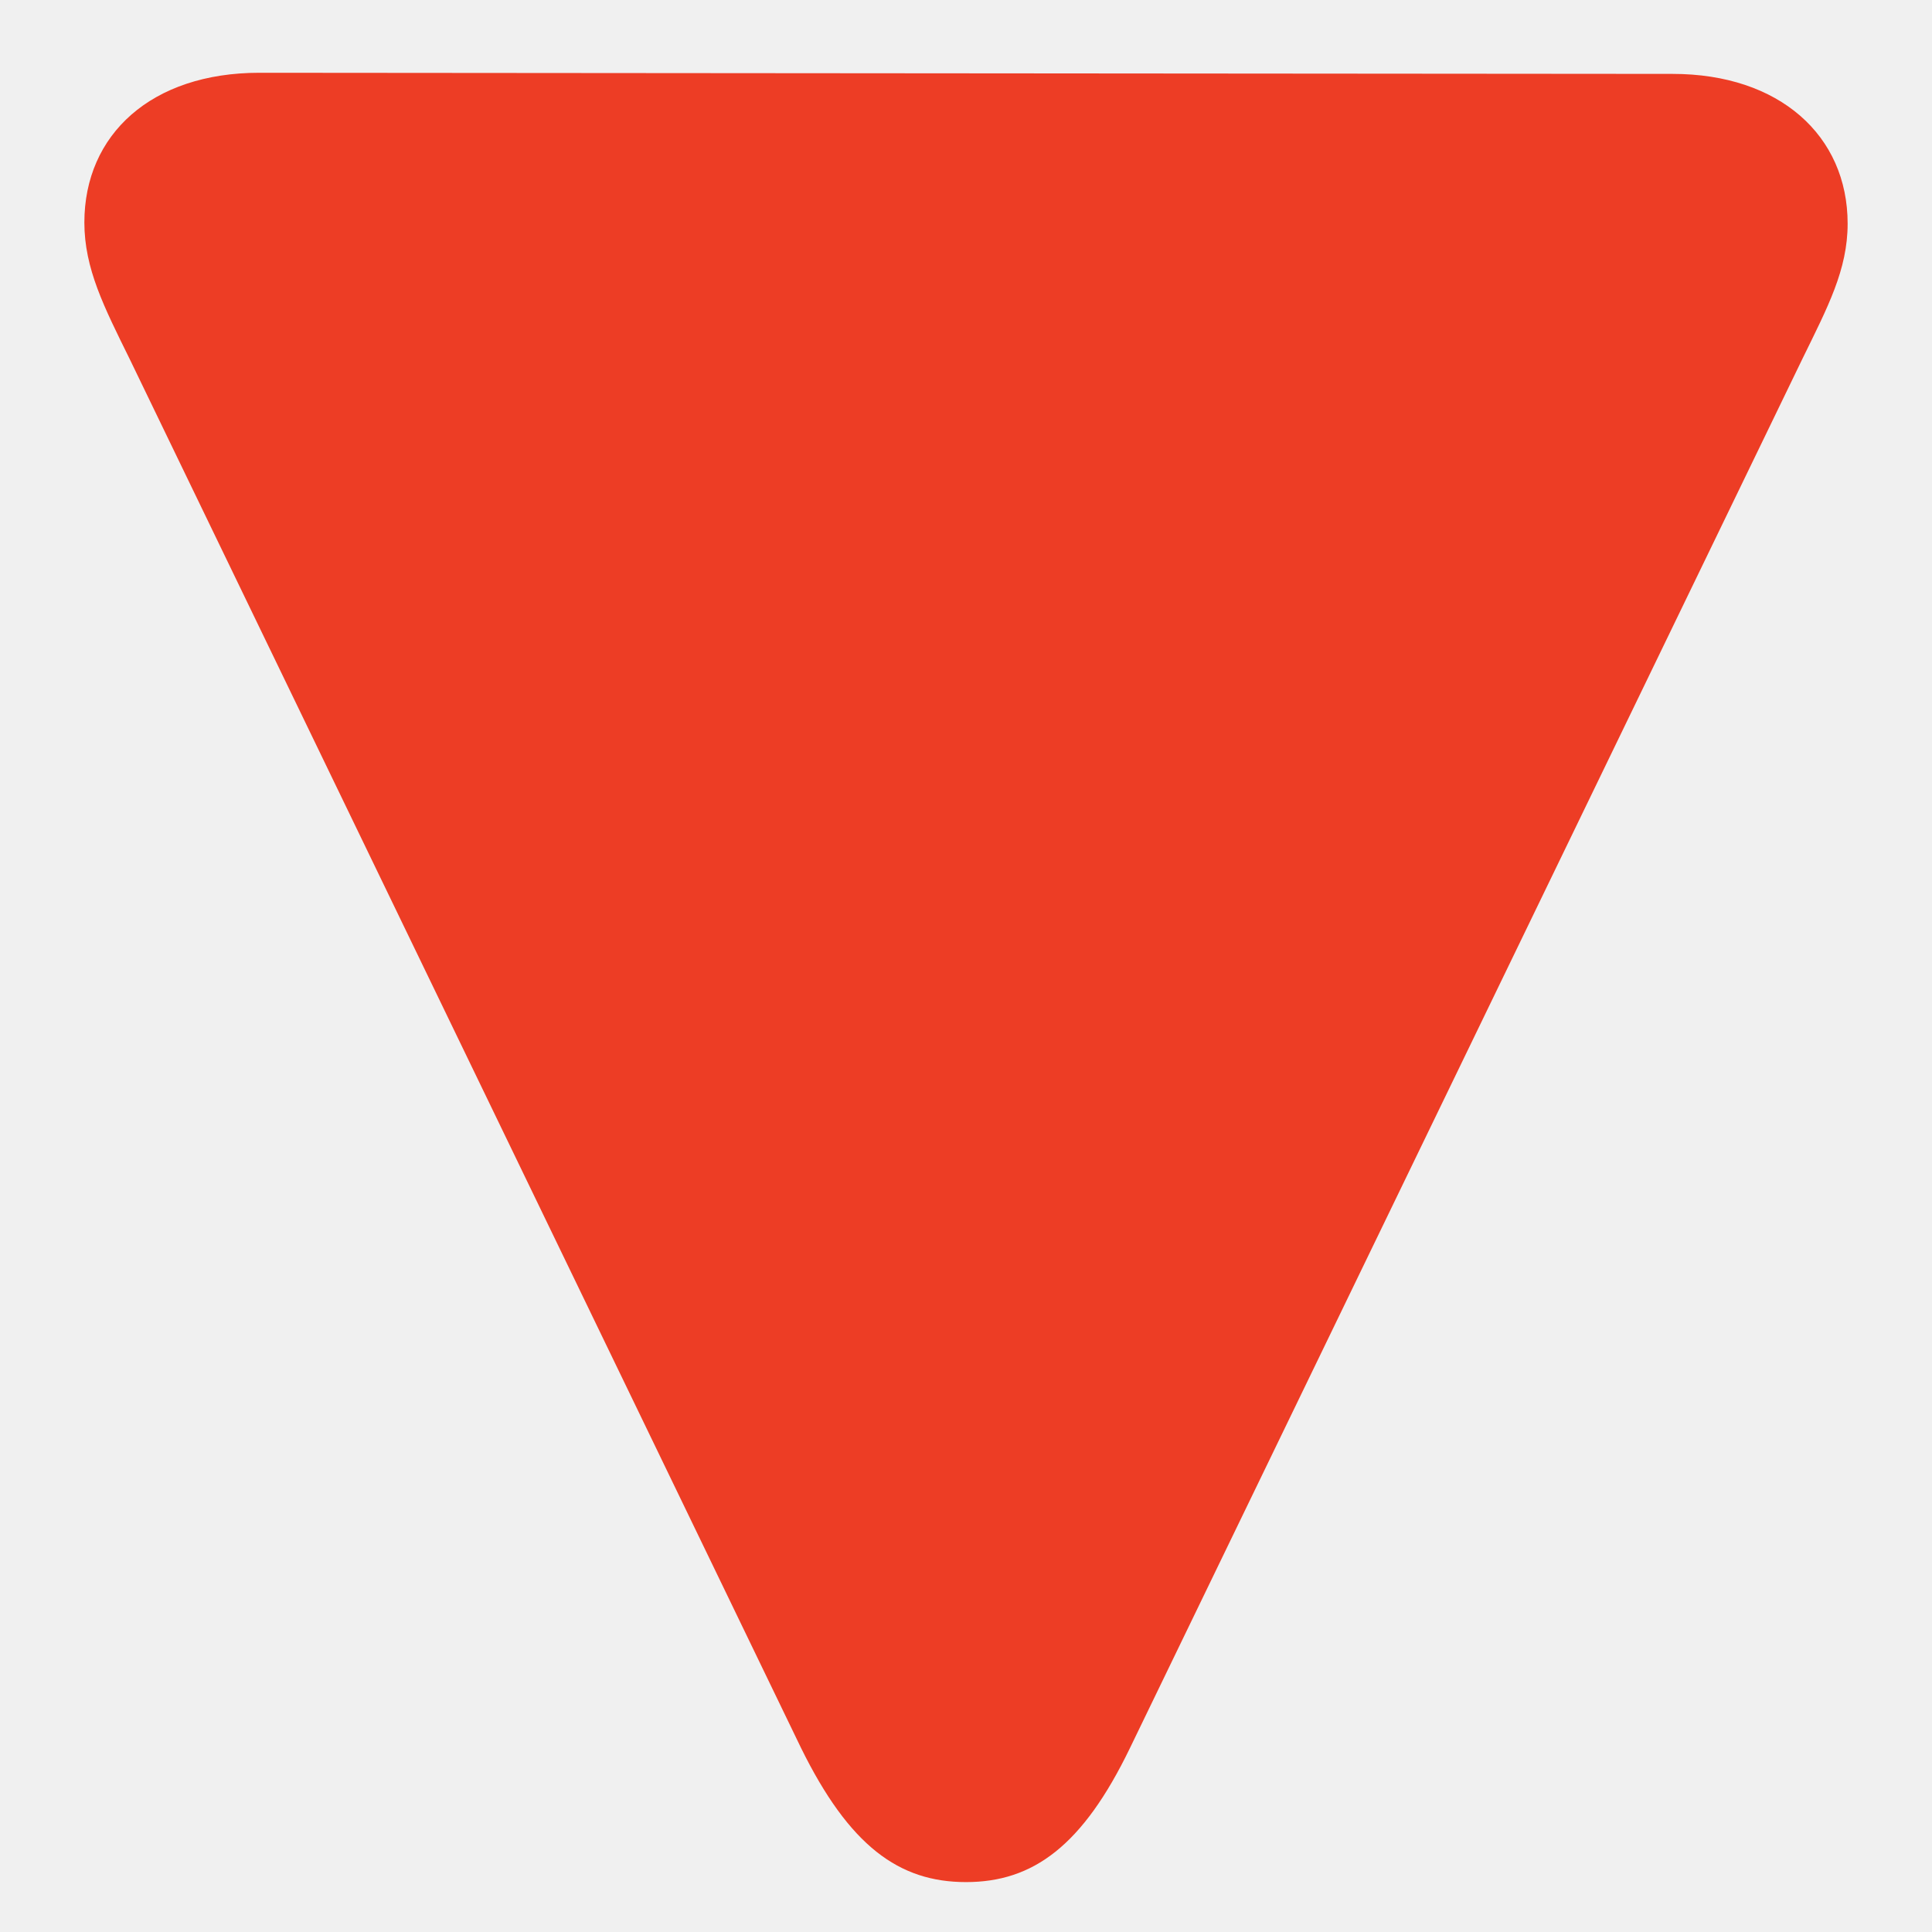
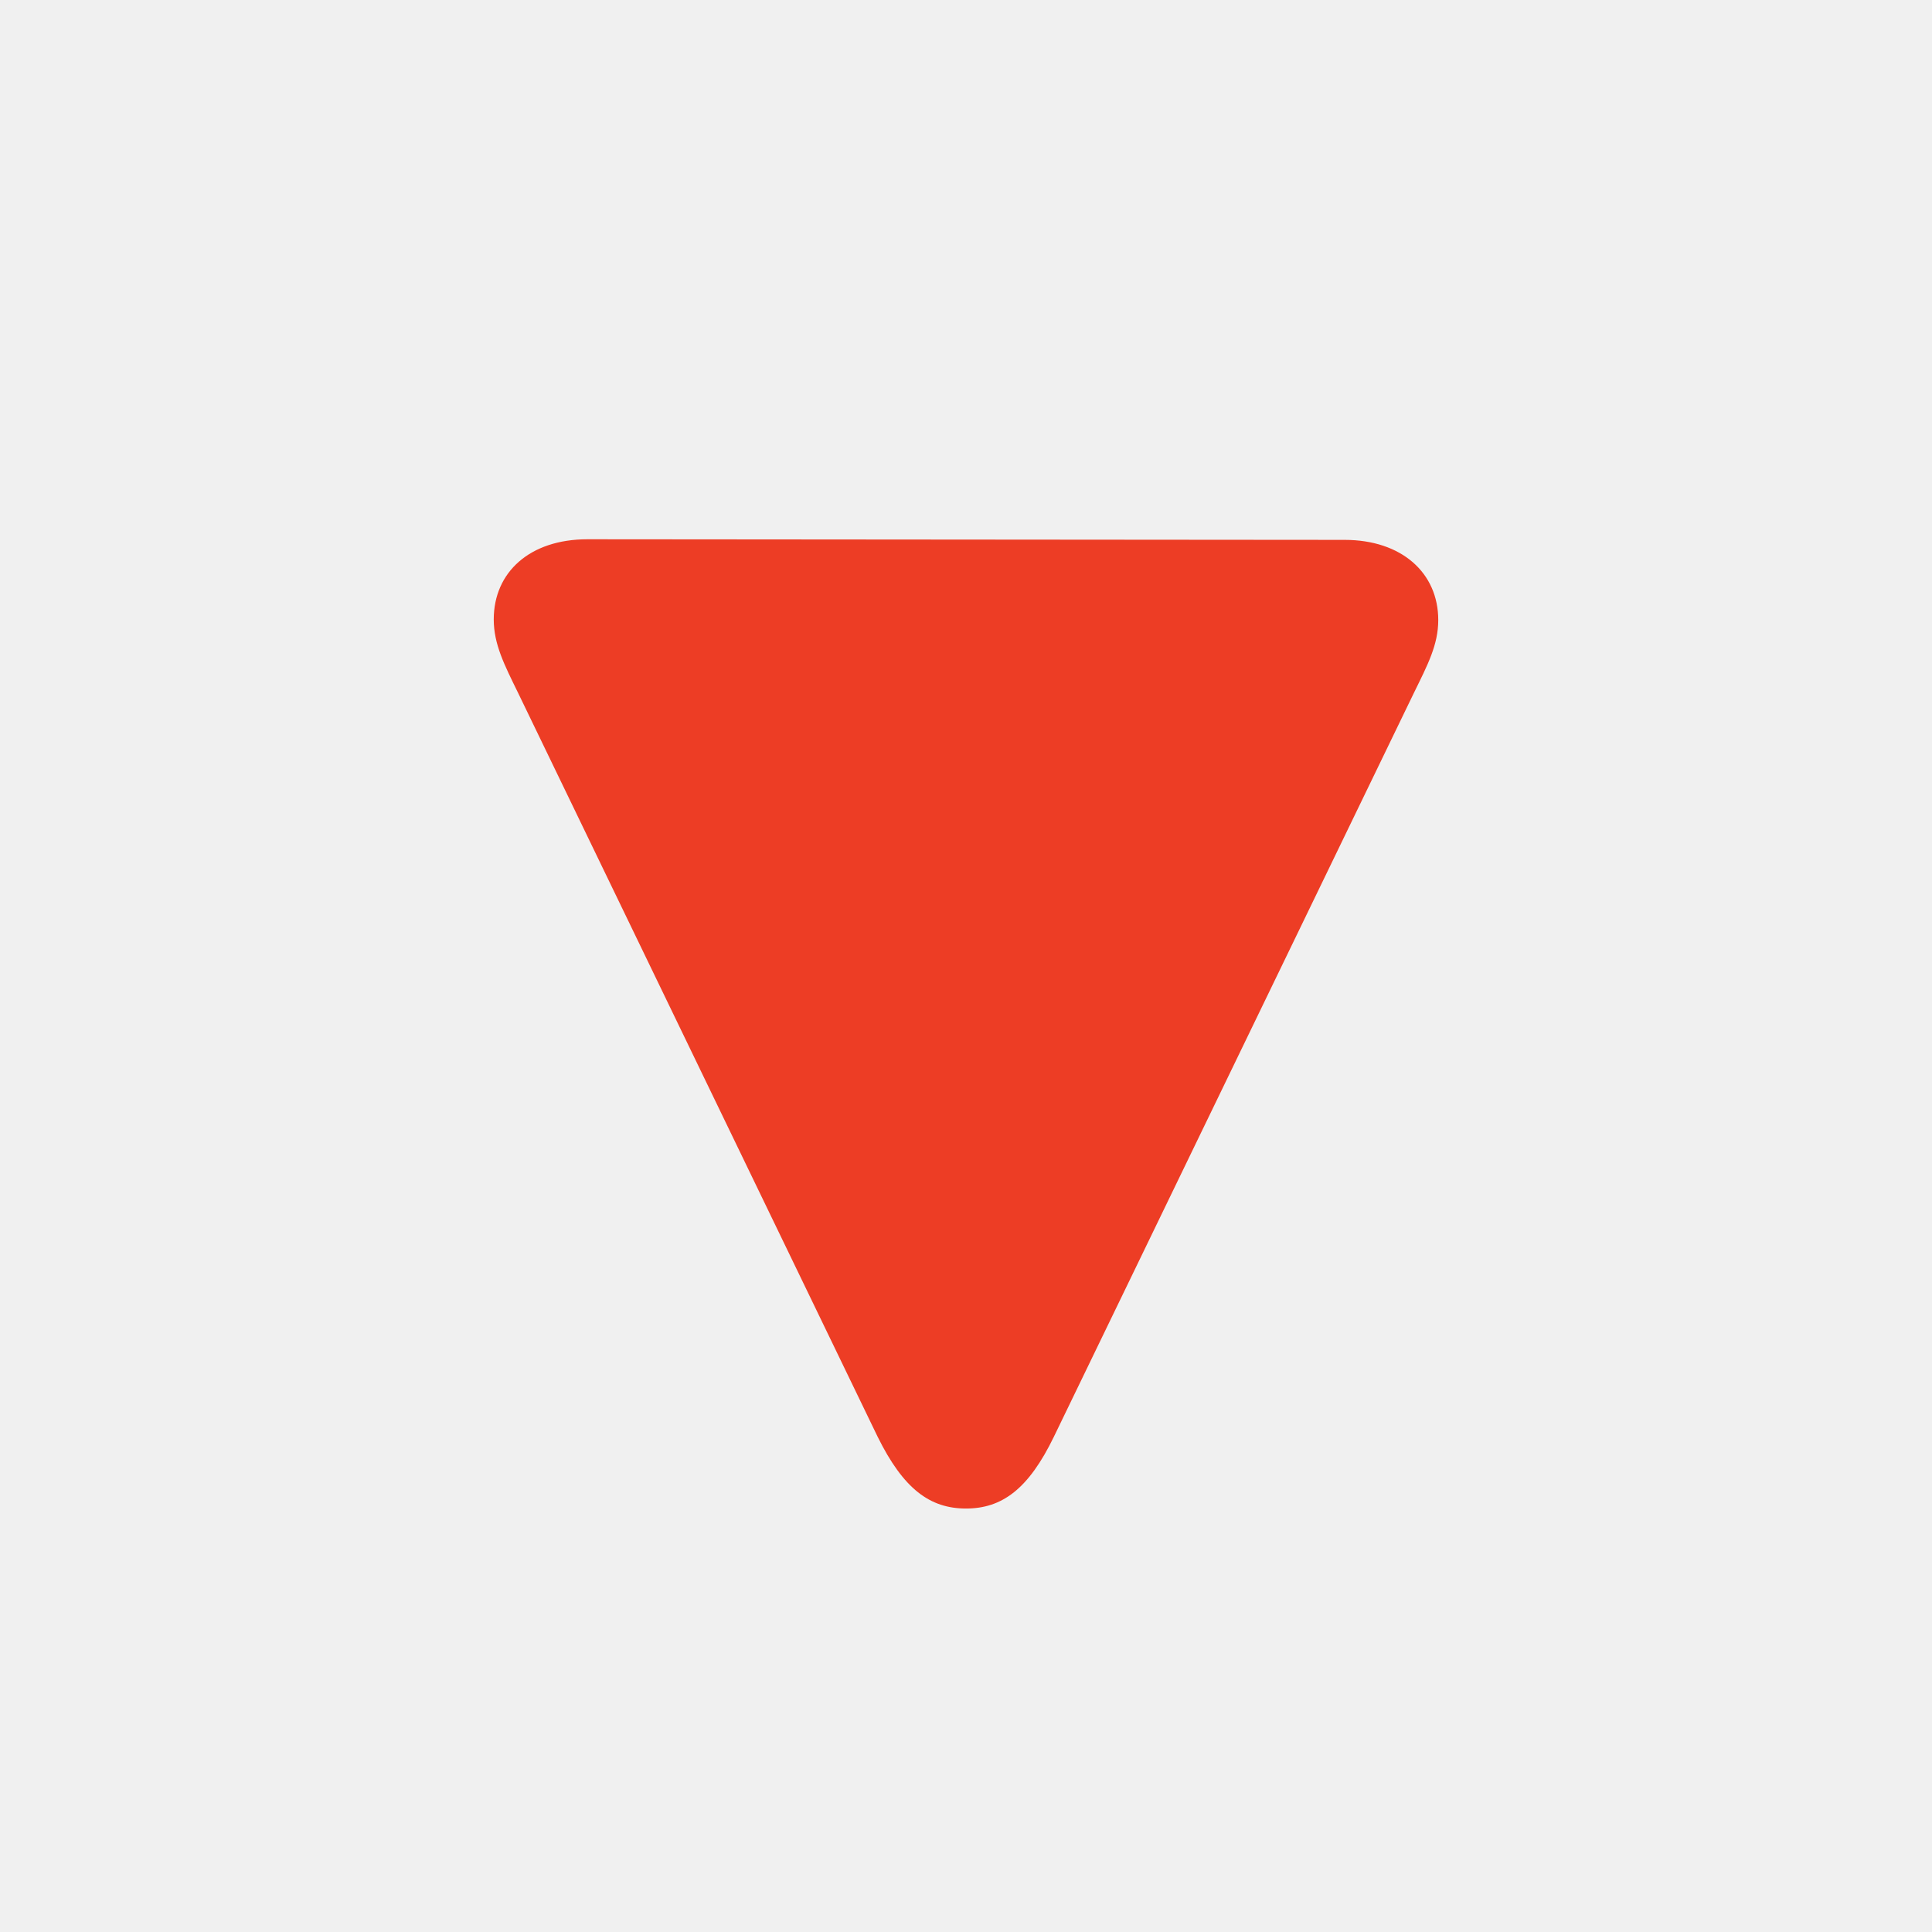
- <svg xmlns="http://www.w3.org/2000/svg" width="12" height="12" viewBox="0 0 12 12" fill="none">
-   <path d="M11.476 1.389C11.476 0.842 11.052 0.459 10.389 0.459L1.611 0.452C0.941 0.452 0.524 0.835 0.524 1.382C0.524 1.669 0.647 1.908 0.805 2.229L4.975 10.856C5.275 11.465 5.583 11.69 6 11.69C6.417 11.69 6.725 11.465 7.019 10.856L11.195 2.229C11.352 1.908 11.476 1.676 11.476 1.389Z" fill="#ED3D25" />
+ <svg xmlns="http://www.w3.org/2000/svg" width="16" height="16" viewBox="0 0 16 16" fill="none">
+   <g clip-path="url(#dropdown_arrow)">
+     <path d="M11.911 5.135C11.911 4.744 11.608 4.471 11.135 4.471L4.865 4.466C4.387 4.466 4.089 4.739 4.089 5.13C4.089 5.335 4.177 5.506 4.289 5.735L7.268 11.898C7.482 12.332 7.702 12.493 8 12.493C8.298 12.493 8.518 12.332 8.728 11.898L11.711 5.735C11.823 5.506 11.911 5.34 11.911 5.135Z" fill="#ED3D25" />
+   </g>
+   <defs>
+     <clipPath id="dropdown_arrow">
+       <rect width="16" height="16" fill="white" />
+     </clipPath>
+   </defs>
</svg>
